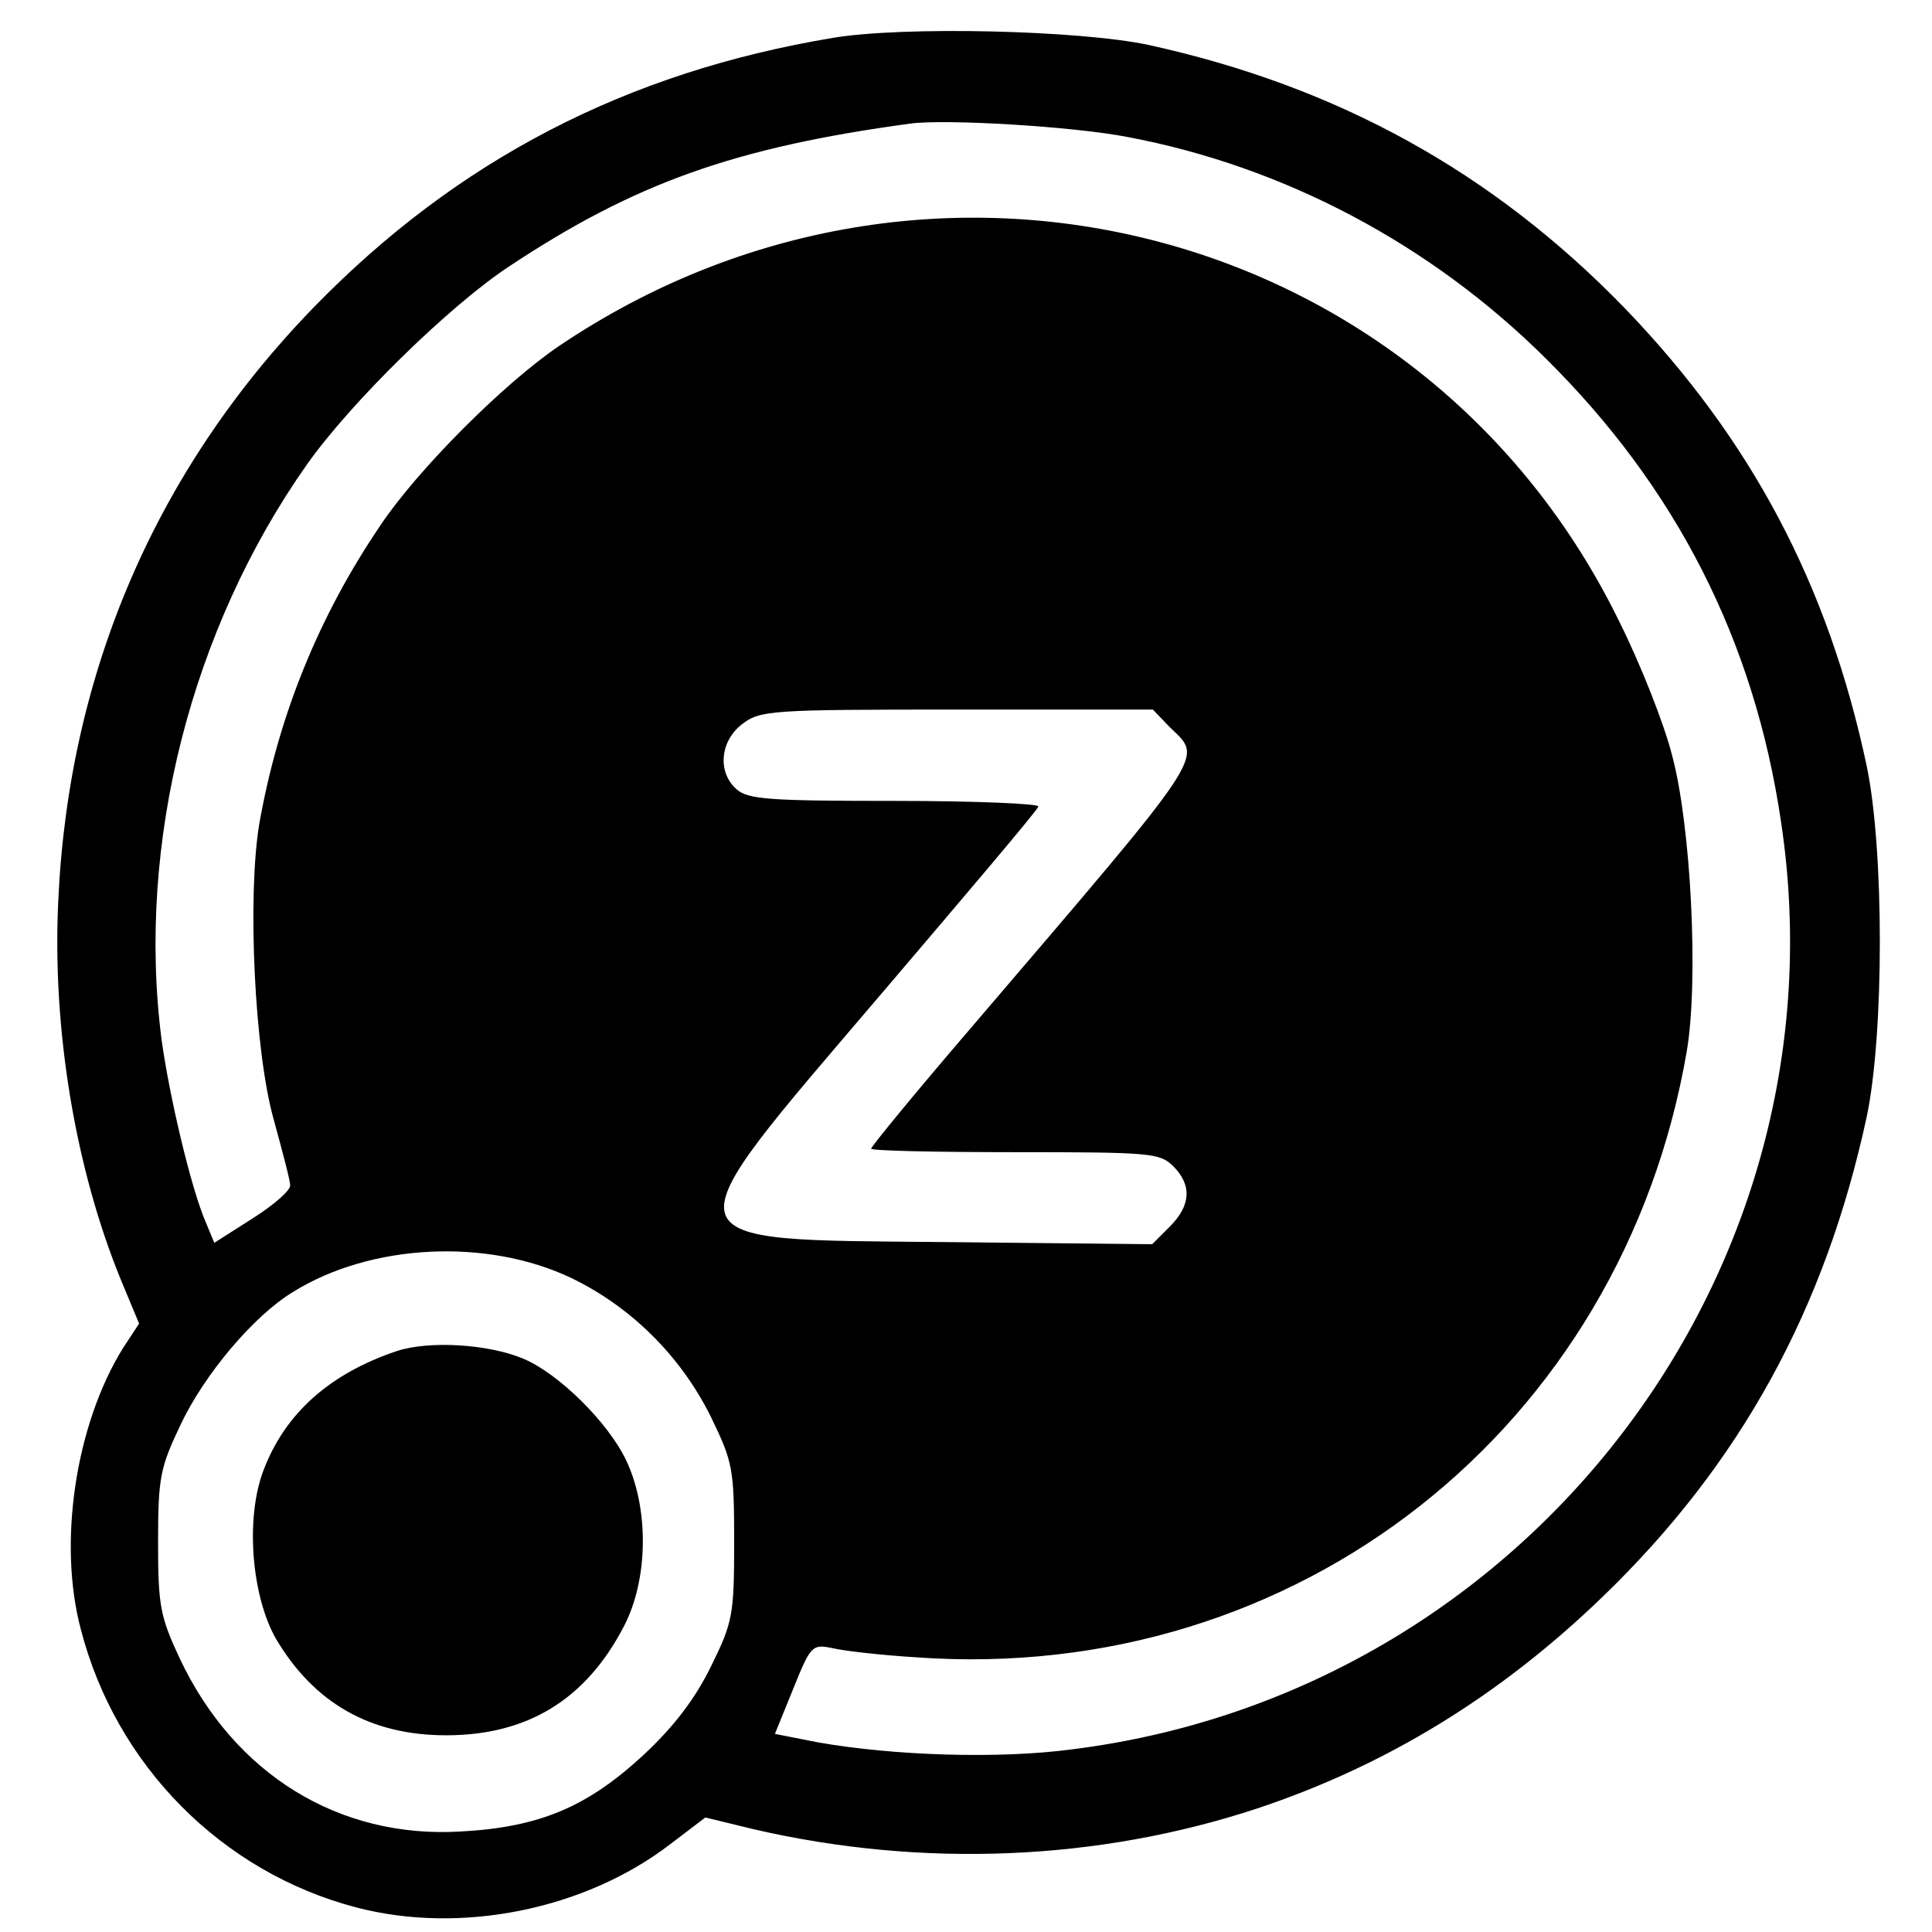
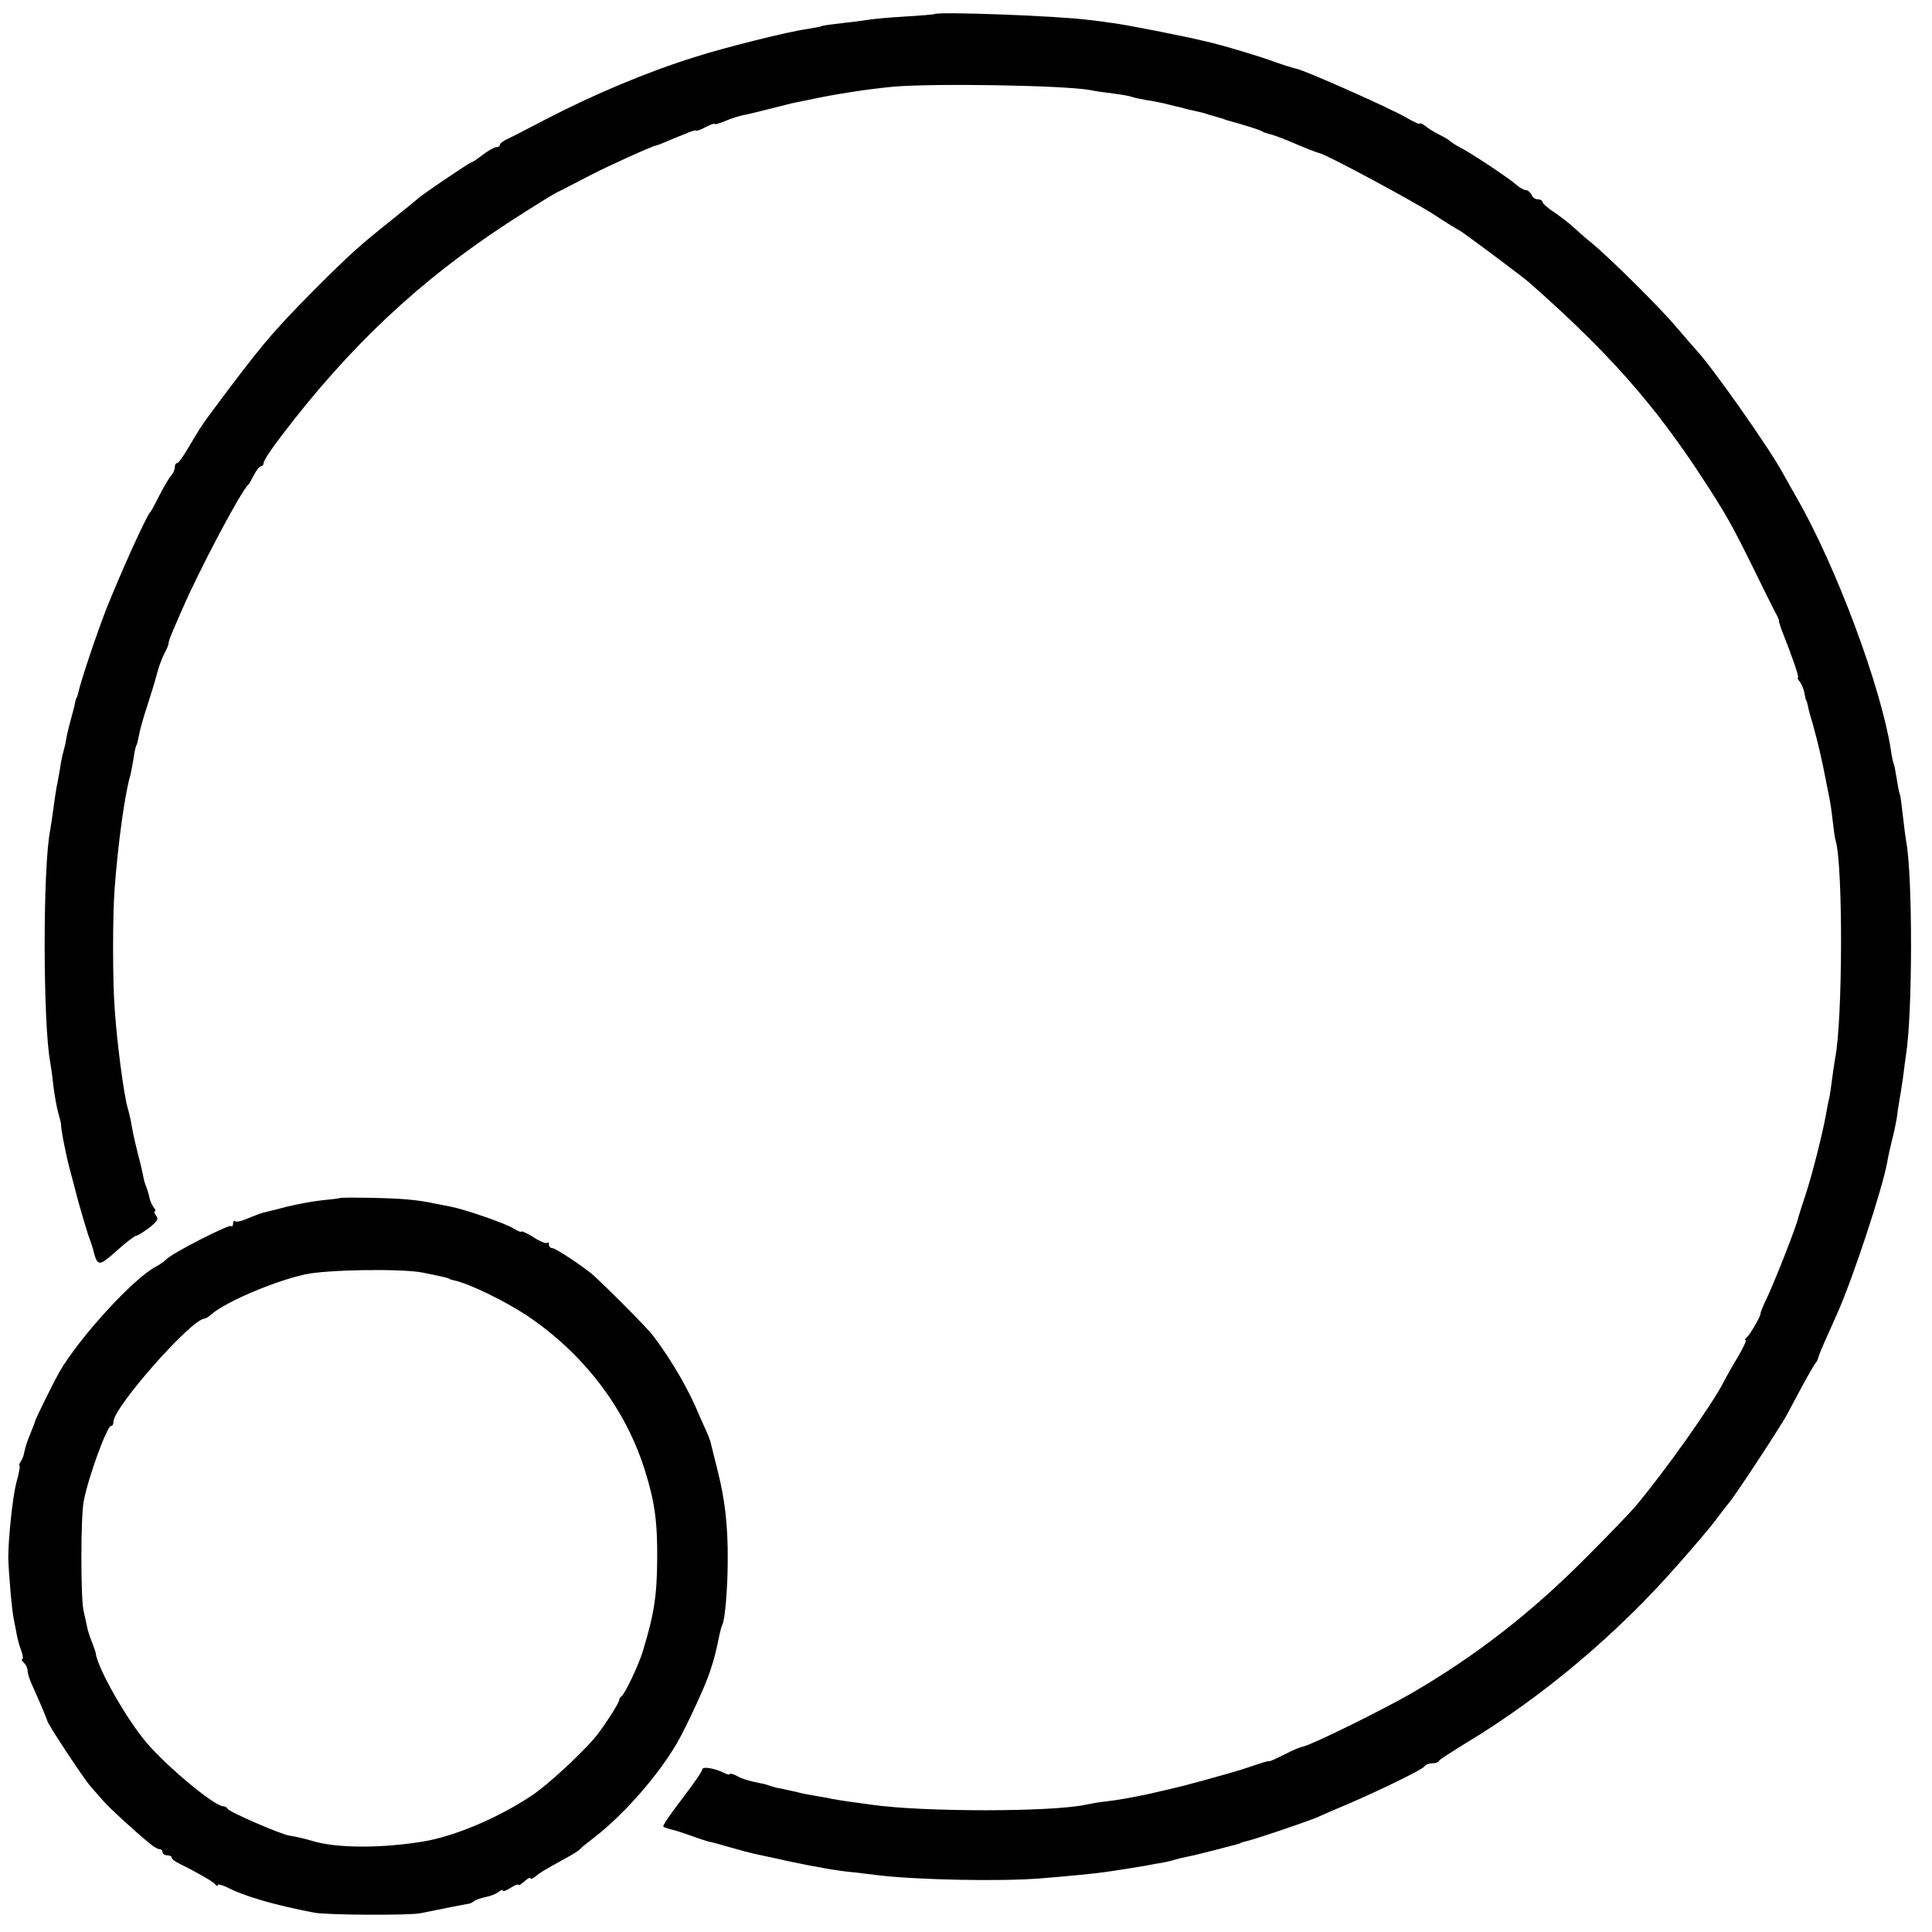
- <svg xmlns="http://www.w3.org/2000/svg" version="1.0" width="275pt" height="275pt" viewBox="0 0 275 275" preserveAspectRatio="xMidYMid meet">
-   <g transform="translate(0,275) scale(0.1,-0.1)" fill="#000000" stroke="none">
-     <path d="M1185 2696 c-294 -49 -534 -174 -737 -382 -225 -231 -350 -520 -365 -845 -9 -183 24 -383 90 -543 l25 -60 -23 -35 c-67 -108 -93 -276 -60 -400 50 -194 201 -346 392 -396 149 -39 326 -3 447 90 l50 38 70 -17 c239 -55 489 -45 716 30 183 61 345 160 491 301 197 190 317 410 376 683 25 118 25 381 0 500 -55 259 -165 465 -344 651 -188 194 -409 316 -678 375 -98 21 -350 27 -450 10z m420 -141 c223 -42 432 -153 595 -315 186 -184 297 -402 335 -659 97 -640 -361 -1240 -1009 -1321 -104 -14 -255 -9 -362 10 l-61 12 26 64 c25 62 27 64 56 58 17 -4 70 -10 119 -13 542 -39 1005 326 1097 863 17 100 6 321 -21 421 -11 44 -45 130 -75 190 -276 566 -982 749 -1510 392 -78 -53 -200 -175 -253 -254 -89 -131 -146 -273 -173 -426 -17 -103 -7 -324 21 -422 12 -44 23 -85 23 -92 1 -7 -23 -28 -53 -47 l-55 -35 -12 29 c-21 48 -52 180 -63 260 -36 279 42 585 207 819 63 89 203 226 288 282 178 118 320 169 570 203 50 7 233 -4 310 -19z m60 -840 c47 -46 60 -27 -282 -427 -79 -92 -143 -170 -143 -173 0 -3 92 -5 205 -5 192 0 206 -1 225 -20 27 -27 25 -56 -5 -86 l-25 -25 -291 3 c-410 4 -405 -11 -94 354 121 142 222 261 223 266 2 4 -90 8 -204 8 -179 0 -210 2 -226 17 -27 24 -23 68 8 92 26 20 39 21 306 21 l279 0 24 -25z m-852 -784 c85 -41 156 -111 199 -198 31 -64 33 -73 33 -178 0 -104 -2 -114 -33 -177 -22 -45 -52 -85 -96 -126 -80 -74 -148 -103 -261 -109 -172 -10 -321 81 -399 246 -28 60 -31 75 -31 166 0 92 3 106 32 167 34 72 104 155 160 189 111 69 276 77 396 20z" />
-     <path d="M565 827 c-95 -32 -159 -88 -190 -170 -26 -68 -17 -179 18 -240 54 -91 134 -137 242 -137 116 0 199 51 253 155 35 67 36 168 3 237 -26 54 -96 123 -146 144 -50 21 -134 26 -180 11z" />
+ <svg xmlns="http://www.w3.org/2000/svg" version="1.0" width="630pt" height="630pt" viewBox="0 0 630 630" preserveAspectRatio="xMidYMid meet">
+   <g transform="translate(0,630) scale(0.1,-0.1)" fill="#000000" stroke="none">
+     <path d="M3047 6254 c-1 -1 -45 -5 -97 -8 -52 -3 -104 -8 -115 -10 -11 -2 -49 -7 -85 -11 -36 -4 -67 -8 -70 -10 -3 -2 -26 -6 -50 -10 -59 -8 -264 -59 -364 -91 -157 -49 -330 -122 -486 -203 -58 -30 -115 -60 -127 -65 -13 -6 -23 -14 -23 -18 0 -5 -5 -8 -12 -8 -6 0 -26 -11 -44 -25 -18 -14 -35 -25 -38 -25 -5 0 -168 -110 -176 -120 -3 -3 -39 -32 -80 -65 -110 -88 -134 -109 -255 -230 -140 -141 -175 -183 -348 -416 -16 -22 -32 -46 -64 -101 -16 -27 -31 -48 -35 -48 -5 0 -8 -6 -8 -14 0 -8 -6 -21 -13 -28 -6 -7 -23 -36 -37 -63 -14 -28 -27 -52 -30 -55 -13 -13 -96 -197 -143 -315 -32 -82 -84 -237 -92 -275 -2 -8 -4 -15 -5 -15 -1 0 -3 -7 -5 -15 -1 -8 -8 -35 -15 -60 -7 -25 -13 -52 -14 -60 -1 -8 -5 -26 -9 -40 -4 -14 -9 -38 -11 -55 -3 -16 -7 -39 -9 -50 -3 -11 -8 -45 -12 -75 -4 -30 -9 -64 -11 -75 -25 -121 -24 -636 0 -760 2 -11 7 -45 10 -76 4 -31 11 -71 16 -88 5 -17 9 -34 9 -36 -1 -14 15 -96 27 -142 8 -29 21 -79 29 -110 9 -32 23 -80 32 -108 10 -27 18 -52 18 -55 13 -50 18 -50 75 1 30 27 59 49 63 49 5 0 24 12 43 26 27 21 32 30 23 40 -6 8 -8 14 -4 14 4 0 2 6 -4 13 -6 8 -12 22 -14 33 -2 10 -7 26 -10 34 -4 8 -9 26 -11 40 -3 14 -10 45 -17 70 -6 25 -13 54 -15 65 -2 11 -6 30 -8 43 -3 13 -7 31 -10 40 -12 43 -34 205 -42 322 -7 89 -7 310 0 395 11 146 33 305 50 363 3 9 7 34 11 56 3 21 7 42 10 46 2 3 6 20 9 36 3 17 15 59 27 95 11 35 22 69 23 74 13 49 21 72 32 94 8 14 14 30 14 34 0 8 8 28 45 112 56 129 191 384 215 405 3 3 11 17 19 33 8 15 18 27 23 27 4 0 8 5 8 12 0 6 26 46 58 87 221 291 450 506 738 694 71 46 143 91 159 99 17 8 64 33 105 54 63 33 203 96 220 100 3 0 16 5 30 11 14 6 42 18 63 26 20 9 37 14 37 11 0 -2 14 2 30 11 17 9 30 13 30 11 0 -3 15 1 34 9 18 8 44 16 57 19 13 2 53 12 89 21 36 9 74 19 85 21 11 2 31 6 45 9 77 17 186 34 270 42 130 12 563 5 647 -11 11 -3 44 -7 74 -11 30 -4 57 -9 60 -11 4 -2 24 -6 45 -10 22 -3 57 -10 79 -16 22 -5 49 -12 60 -15 31 -7 50 -11 55 -13 3 -1 10 -3 15 -5 6 -1 13 -3 18 -5 4 -1 12 -4 17 -5 6 -1 12 -4 15 -5 3 -1 8 -3 13 -4 44 -12 99 -29 107 -34 6 -4 16 -7 24 -9 7 -1 35 -11 62 -22 51 -22 88 -37 104 -41 30 -9 309 -159 373 -201 41 -27 77 -49 79 -49 4 0 200 -146 228 -170 255 -224 409 -397 567 -640 74 -113 97 -154 164 -290 31 -63 63 -128 72 -145 9 -16 15 -30 13 -30 -1 0 3 -13 9 -30 35 -88 58 -155 53 -155 -3 0 0 -6 6 -13 6 -8 13 -24 15 -38 3 -13 5 -24 6 -24 1 0 3 -7 5 -15 1 -8 8 -35 16 -60 13 -48 14 -52 23 -90 3 -14 8 -36 11 -50 3 -14 7 -36 10 -50 3 -14 7 -36 10 -50 3 -14 8 -47 11 -75 3 -27 7 -58 10 -67 24 -81 23 -587 -2 -710 -2 -13 -7 -43 -10 -68 -3 -25 -7 -52 -9 -60 -2 -8 -7 -31 -10 -50 -10 -59 -46 -202 -67 -265 -11 -33 -22 -67 -24 -75 -6 -29 -72 -196 -98 -253 -15 -31 -26 -58 -25 -59 4 -4 -35 -72 -46 -80 -5 -4 -7 -8 -3 -8 4 0 -7 -24 -24 -53 -17 -28 -38 -65 -46 -81 -39 -77 -197 -299 -289 -408 -15 -18 -86 -92 -158 -164 -182 -184 -365 -325 -573 -446 -96 -55 -325 -168 -352 -173 -10 -2 -37 -13 -61 -26 -24 -12 -46 -22 -49 -22 -7 1 -15 -2 -75 -22 -44 -15 -215 -62 -255 -70 -8 -2 -35 -8 -60 -14 -56 -12 -104 -21 -150 -26 -19 -2 -46 -7 -60 -10 -112 -24 -530 -24 -698 0 -60 8 -108 15 -129 19 -11 3 -36 7 -54 10 -19 3 -45 8 -59 12 -14 3 -36 8 -50 11 -14 2 -32 7 -40 10 -8 3 -22 7 -30 8 -36 7 -60 14 -79 25 -12 6 -21 8 -21 5 0 -3 -8 -2 -17 3 -32 16 -73 23 -73 12 0 -6 -30 -49 -66 -96 -36 -47 -64 -87 -61 -90 2 -3 13 -6 23 -9 11 -2 39 -11 64 -20 25 -9 52 -18 60 -20 8 -1 40 -10 71 -19 31 -9 65 -18 75 -20 11 -3 62 -13 114 -25 95 -20 164 -32 210 -36 14 -1 48 -6 75 -9 126 -16 409 -22 540 -11 65 5 181 16 205 20 32 4 116 18 135 21 11 2 34 7 50 9 17 3 38 8 47 11 9 3 26 7 37 9 12 2 49 11 84 20 34 9 69 18 77 20 8 2 15 4 15 5 0 1 7 3 15 5 26 5 199 64 233 78 17 8 61 27 97 42 110 47 249 115 255 125 3 6 15 10 25 10 10 0 20 3 22 8 2 4 44 31 93 61 246 149 485 350 684 576 54 61 111 128 127 150 16 22 34 45 40 52 17 18 163 240 190 288 6 11 28 52 48 90 21 39 42 75 46 80 5 6 9 13 9 18 1 4 10 27 21 52 11 25 30 66 41 92 50 111 146 402 163 493 2 14 9 45 15 70 7 25 14 61 17 80 2 19 7 46 9 60 3 14 7 45 11 70 3 25 7 56 9 69 22 133 22 586 1 696 -2 11 -7 49 -11 85 -4 36 -8 67 -10 70 -2 3 -6 25 -10 50 -4 25 -8 47 -10 50 -2 3 -6 23 -9 44 -33 209 -178 597 -306 821 -13 22 -34 60 -48 85 -50 90 -231 346 -282 400 -8 9 -37 42 -65 75 -54 64 -220 228 -274 272 -19 15 -46 39 -60 52 -14 13 -43 35 -63 49 -21 13 -38 29 -38 33 0 5 -7 9 -15 9 -9 0 -18 7 -21 15 -4 8 -12 15 -18 15 -7 0 -21 8 -32 18 -21 19 -145 102 -184 122 -14 7 -27 16 -30 19 -3 3 -18 13 -35 21 -16 8 -38 21 -47 29 -10 8 -18 11 -18 8 0 -4 -21 6 -47 21 -52 30 -326 152 -356 158 -10 2 -42 12 -70 22 -45 17 -171 55 -225 67 -74 18 -263 55 -305 60 -29 4 -63 9 -77 10 -95 13 -493 28 -503 19z" />
+     <path d="M1107 2393 c-1 -1 -27 -4 -57 -7 -30 -3 -82 -13 -115 -21 -33 -9 -67 -17 -76 -19 -8 -2 -31 -11 -51 -19 -20 -9 -39 -13 -42 -9 -3 3 -6 -1 -6 -8 0 -7 -3 -11 -6 -8 -6 7 -190 -87 -211 -108 -8 -8 -24 -19 -36 -25 -74 -40 -248 -230 -314 -344 -18 -32 -76 -149 -79 -160 -1 -5 -8 -23 -15 -40 -11 -27 -15 -38 -22 -70 -1 -5 -6 -16 -10 -22 -5 -7 -6 -13 -3 -13 2 0 -2 -24 -10 -52 -13 -48 -27 -186 -27 -248 1 -46 12 -175 18 -200 3 -14 7 -37 10 -52 3 -15 9 -38 15 -52 5 -15 6 -26 3 -26 -4 0 -2 -5 5 -12 7 -7 12 -18 12 -26 0 -8 6 -28 14 -45 23 -51 49 -112 50 -118 2 -12 117 -186 141 -214 14 -16 34 -39 44 -50 17 -20 110 -105 150 -137 12 -10 26 -18 31 -18 6 0 10 -4 10 -10 0 -5 7 -10 15 -10 8 0 15 -3 15 -7 0 -5 10 -13 23 -19 60 -30 113 -60 119 -69 4 -5 8 -7 8 -2 0 4 12 1 28 -6 59 -31 157 -59 287 -84 40 -8 311 -9 345 -2 72 15 150 30 157 31 5 0 13 4 18 8 6 5 23 11 39 14 15 3 34 10 42 17 8 6 14 8 14 4 0 -4 11 0 25 9 14 9 25 13 25 10 0 -4 9 1 20 11 11 10 20 15 20 10 0 -4 7 -1 16 6 17 14 25 19 96 58 24 13 45 26 48 30 3 4 25 22 50 41 96 75 204 198 267 305 29 50 92 185 107 231 16 48 20 64 32 123 3 14 7 28 9 32 9 13 18 123 18 209 1 115 -9 200 -33 295 -11 44 -22 87 -24 96 -3 9 -9 25 -14 35 -5 11 -15 33 -22 49 -33 81 -88 177 -150 259 -19 26 -179 186 -205 206 -51 39 -115 80 -124 80 -6 0 -11 5 -11 12 0 6 -3 9 -6 5 -3 -3 -24 5 -45 19 -21 13 -39 21 -39 18 0 -3 -11 1 -25 10 -25 16 -158 62 -204 71 -14 3 -37 7 -51 10 -60 13 -111 17 -208 19 -57 1 -104 1 -105 -1z m273 -243 c68 -14 85 -18 85 -20 0 -1 7 -3 15 -5 49 -10 166 -67 240 -116 184 -124 320 -302 383 -504 32 -102 41 -166 40 -290 -1 -118 -9 -175 -47 -300 -13 -44 -58 -138 -69 -146 -5 -3 -8 -9 -8 -13 1 -7 -45 -79 -74 -116 -43 -53 -159 -161 -211 -195 -109 -73 -252 -133 -354 -150 -142 -23 -286 -22 -365 3 -25 7 -44 12 -70 16 -29 4 -199 78 -203 88 -2 4 -8 8 -14 8 -28 0 -178 124 -249 206 -66 77 -162 246 -167 294 0 3 -6 19 -12 35 -7 17 -14 39 -16 50 -2 11 -8 36 -12 55 -9 46 -9 304 1 355 15 79 76 245 89 245 5 0 8 6 8 14 0 47 255 336 297 336 3 0 14 6 22 14 48 41 202 107 304 130 69 16 318 20 387 6z" />
  </g>
</svg>
